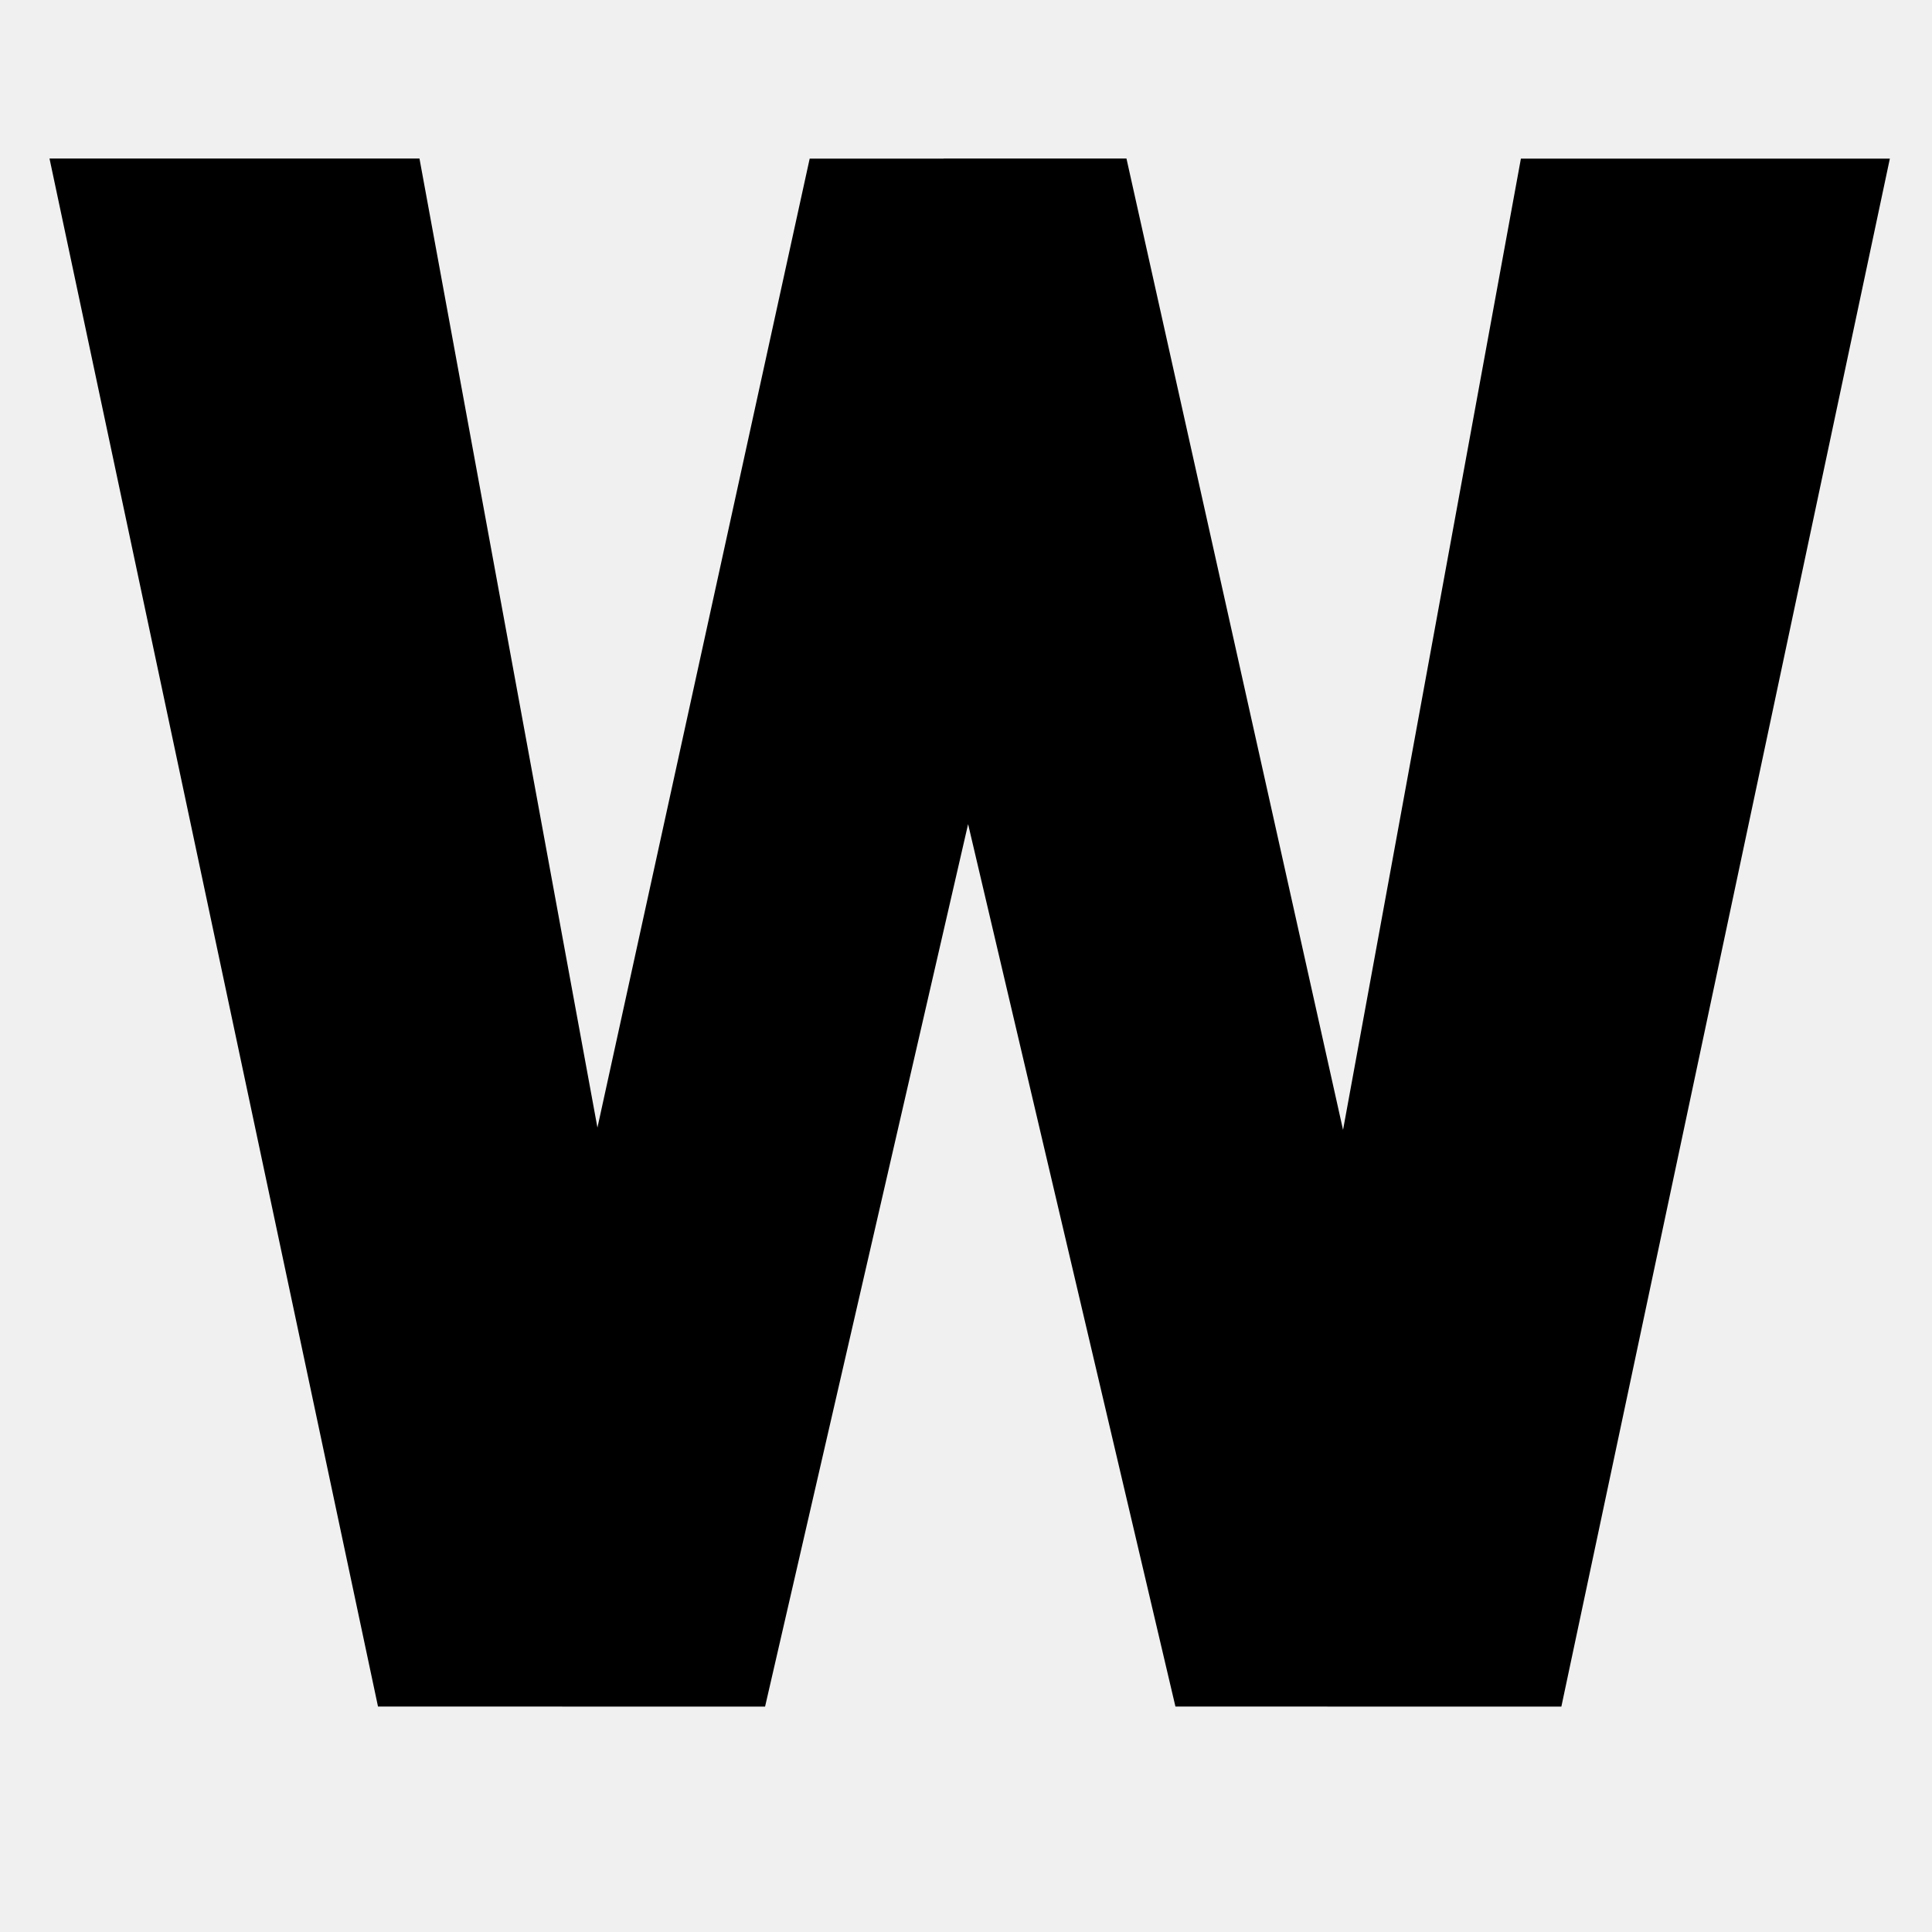
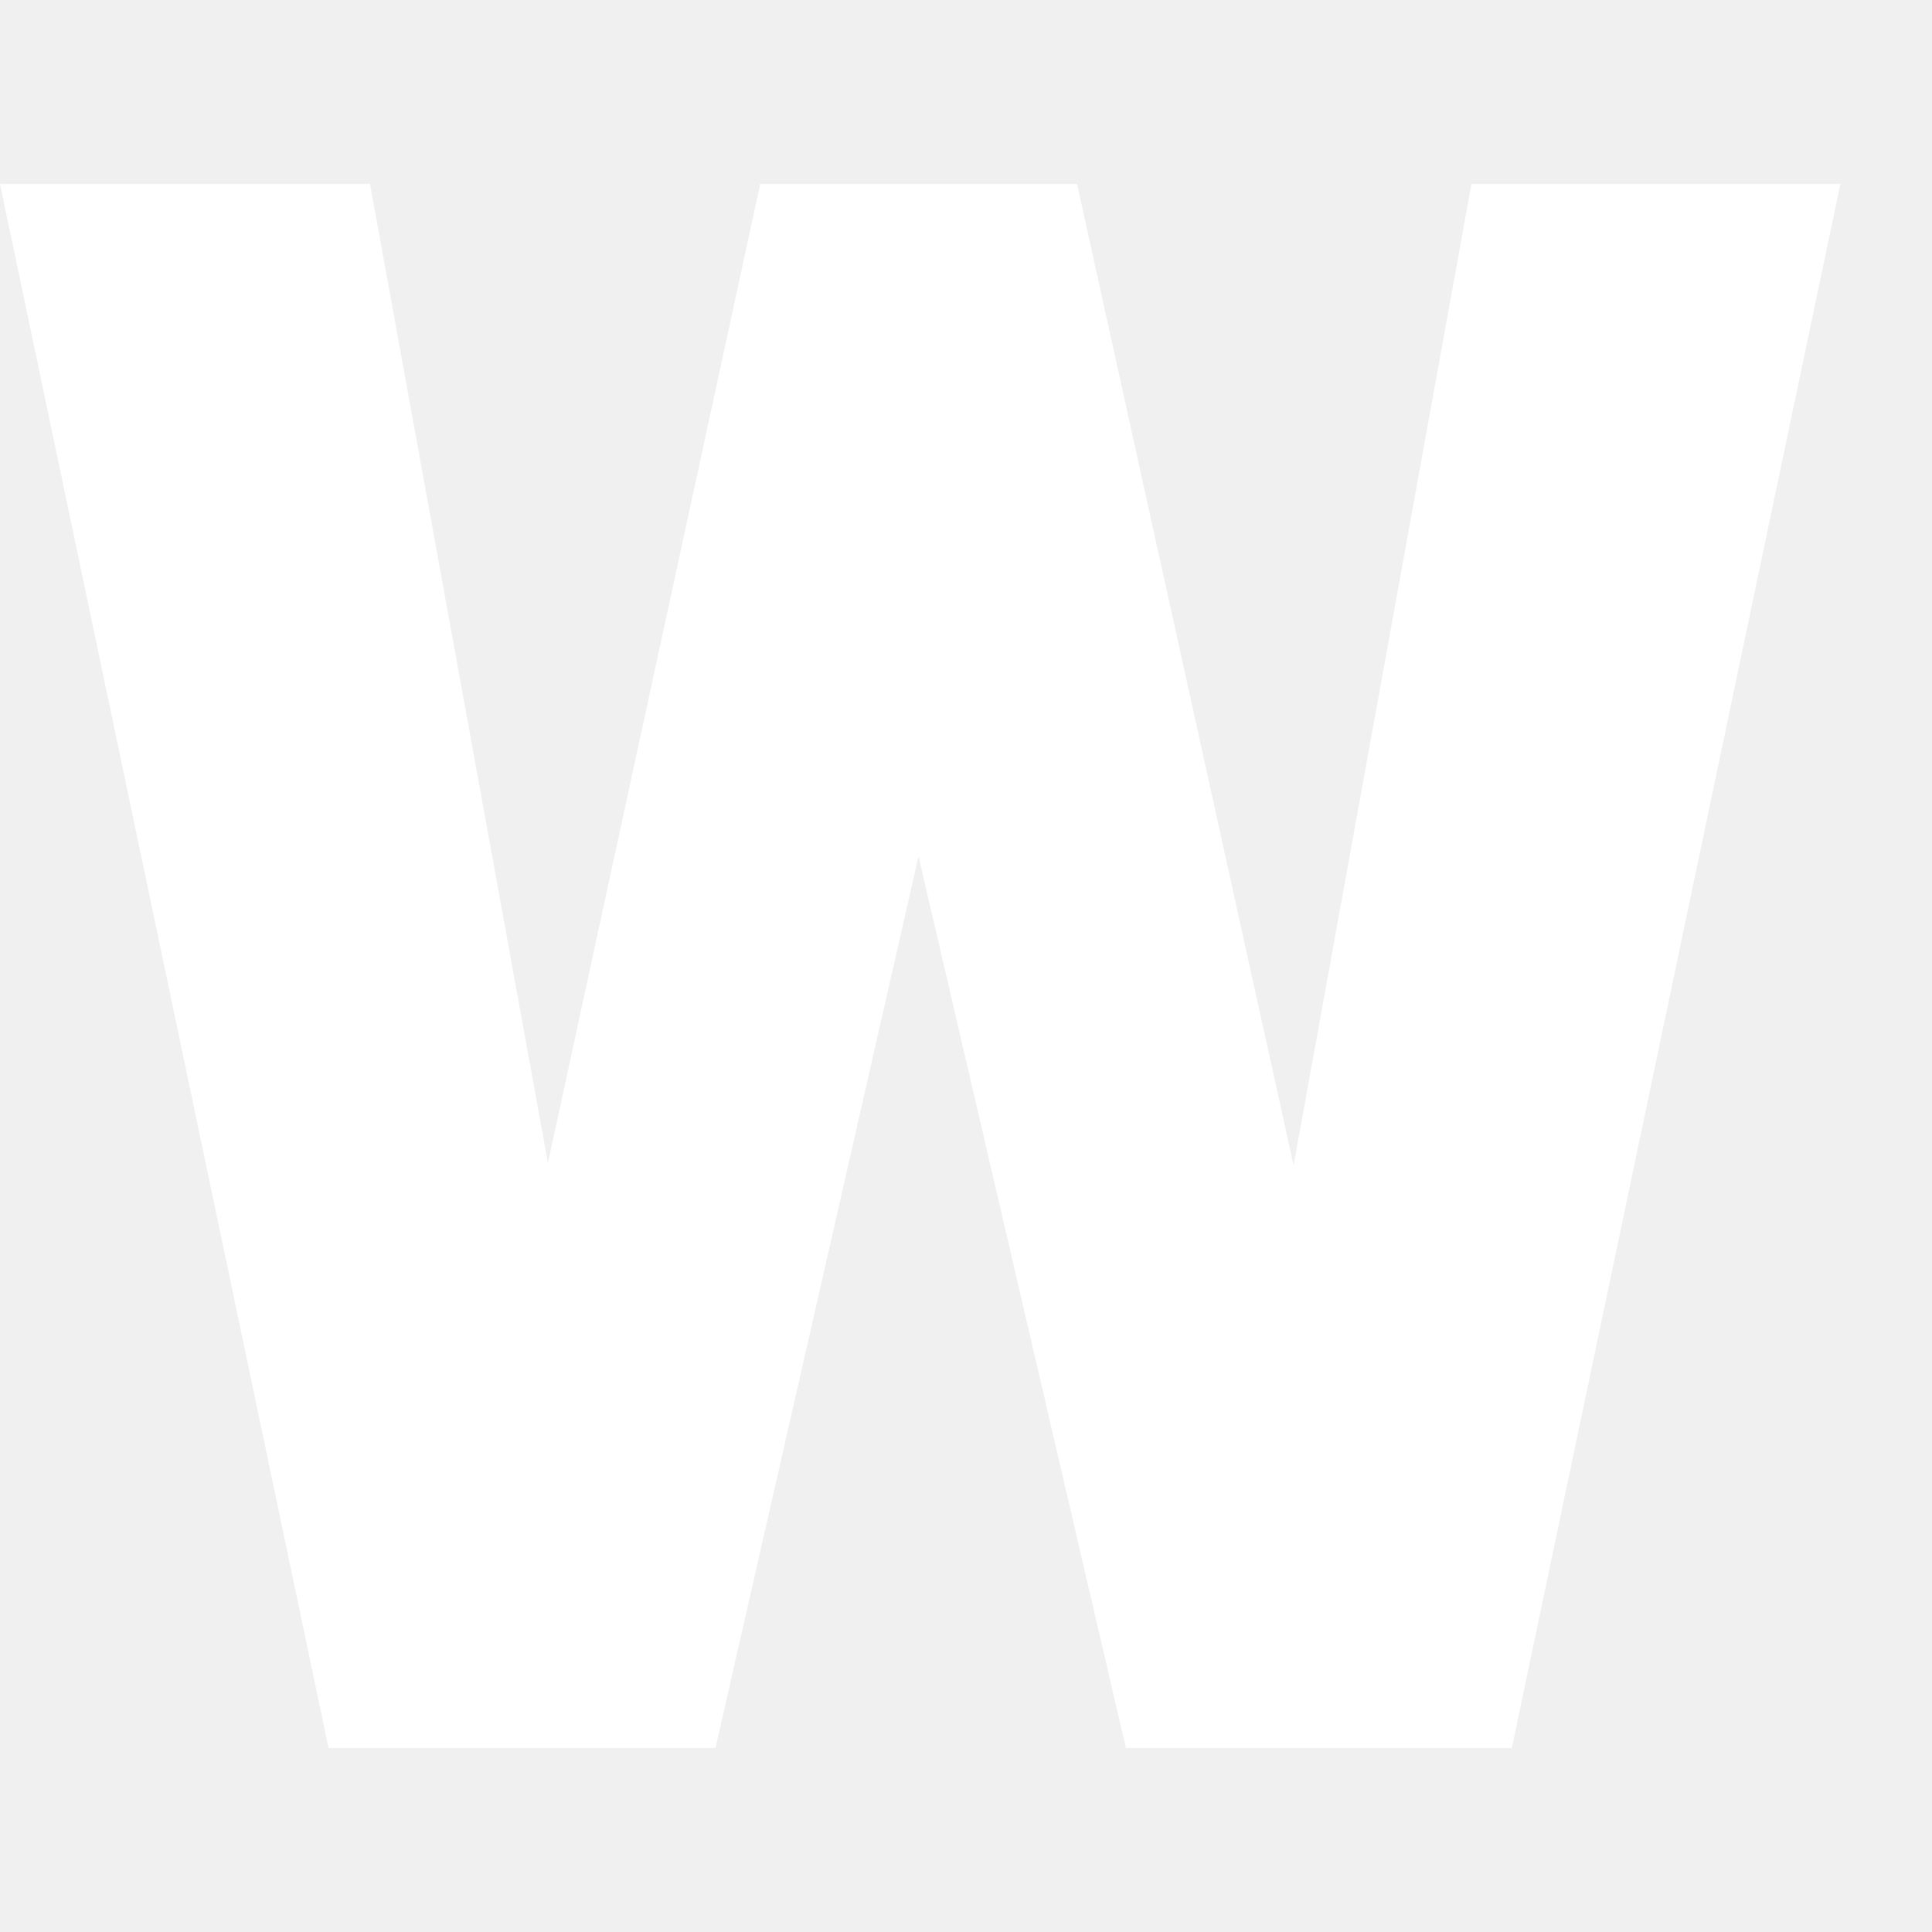
- <svg xmlns="http://www.w3.org/2000/svg" version="1.1" width="32" height="32" viewBox="0 0 32 32">
-   <path d="M8.304 25.942l5.107-23.315h3.047l1.655 1.99-5.441 23.65h-3.363l-1.004-2.324zM6.948 2.627l4.314 23.491-1.109 2.148h-3.892l-5.441-25.64h6.128zM20.912 25.995l4.279-23.368h6.111l-5.441 25.64h-3.874l-1.074-2.272zM18.658 2.627l5.23 23.456-1.056 2.183h-3.363l-5.565-23.685 1.726-1.955h3.029z" />
+ <svg xmlns="http://www.w3.org/2000/svg" width="21" height="21" viewBox="0 0 21 21" fill="none">
+   <path d="M4.911 17.459L8.263 2H10.262L11.348 3.319L7.777 19H5.57L4.911 17.459ZM4.022 2L6.853 17.576L6.125 19H3.571L0 2H4.022ZM13.186 17.494L15.994 2H20.004L16.433 19H13.891L13.186 17.494ZM11.707 2L15.139 17.552L14.445 19H12.238L8.586 3.296L9.719 2H11.707Z" fill="white" />
</svg>
